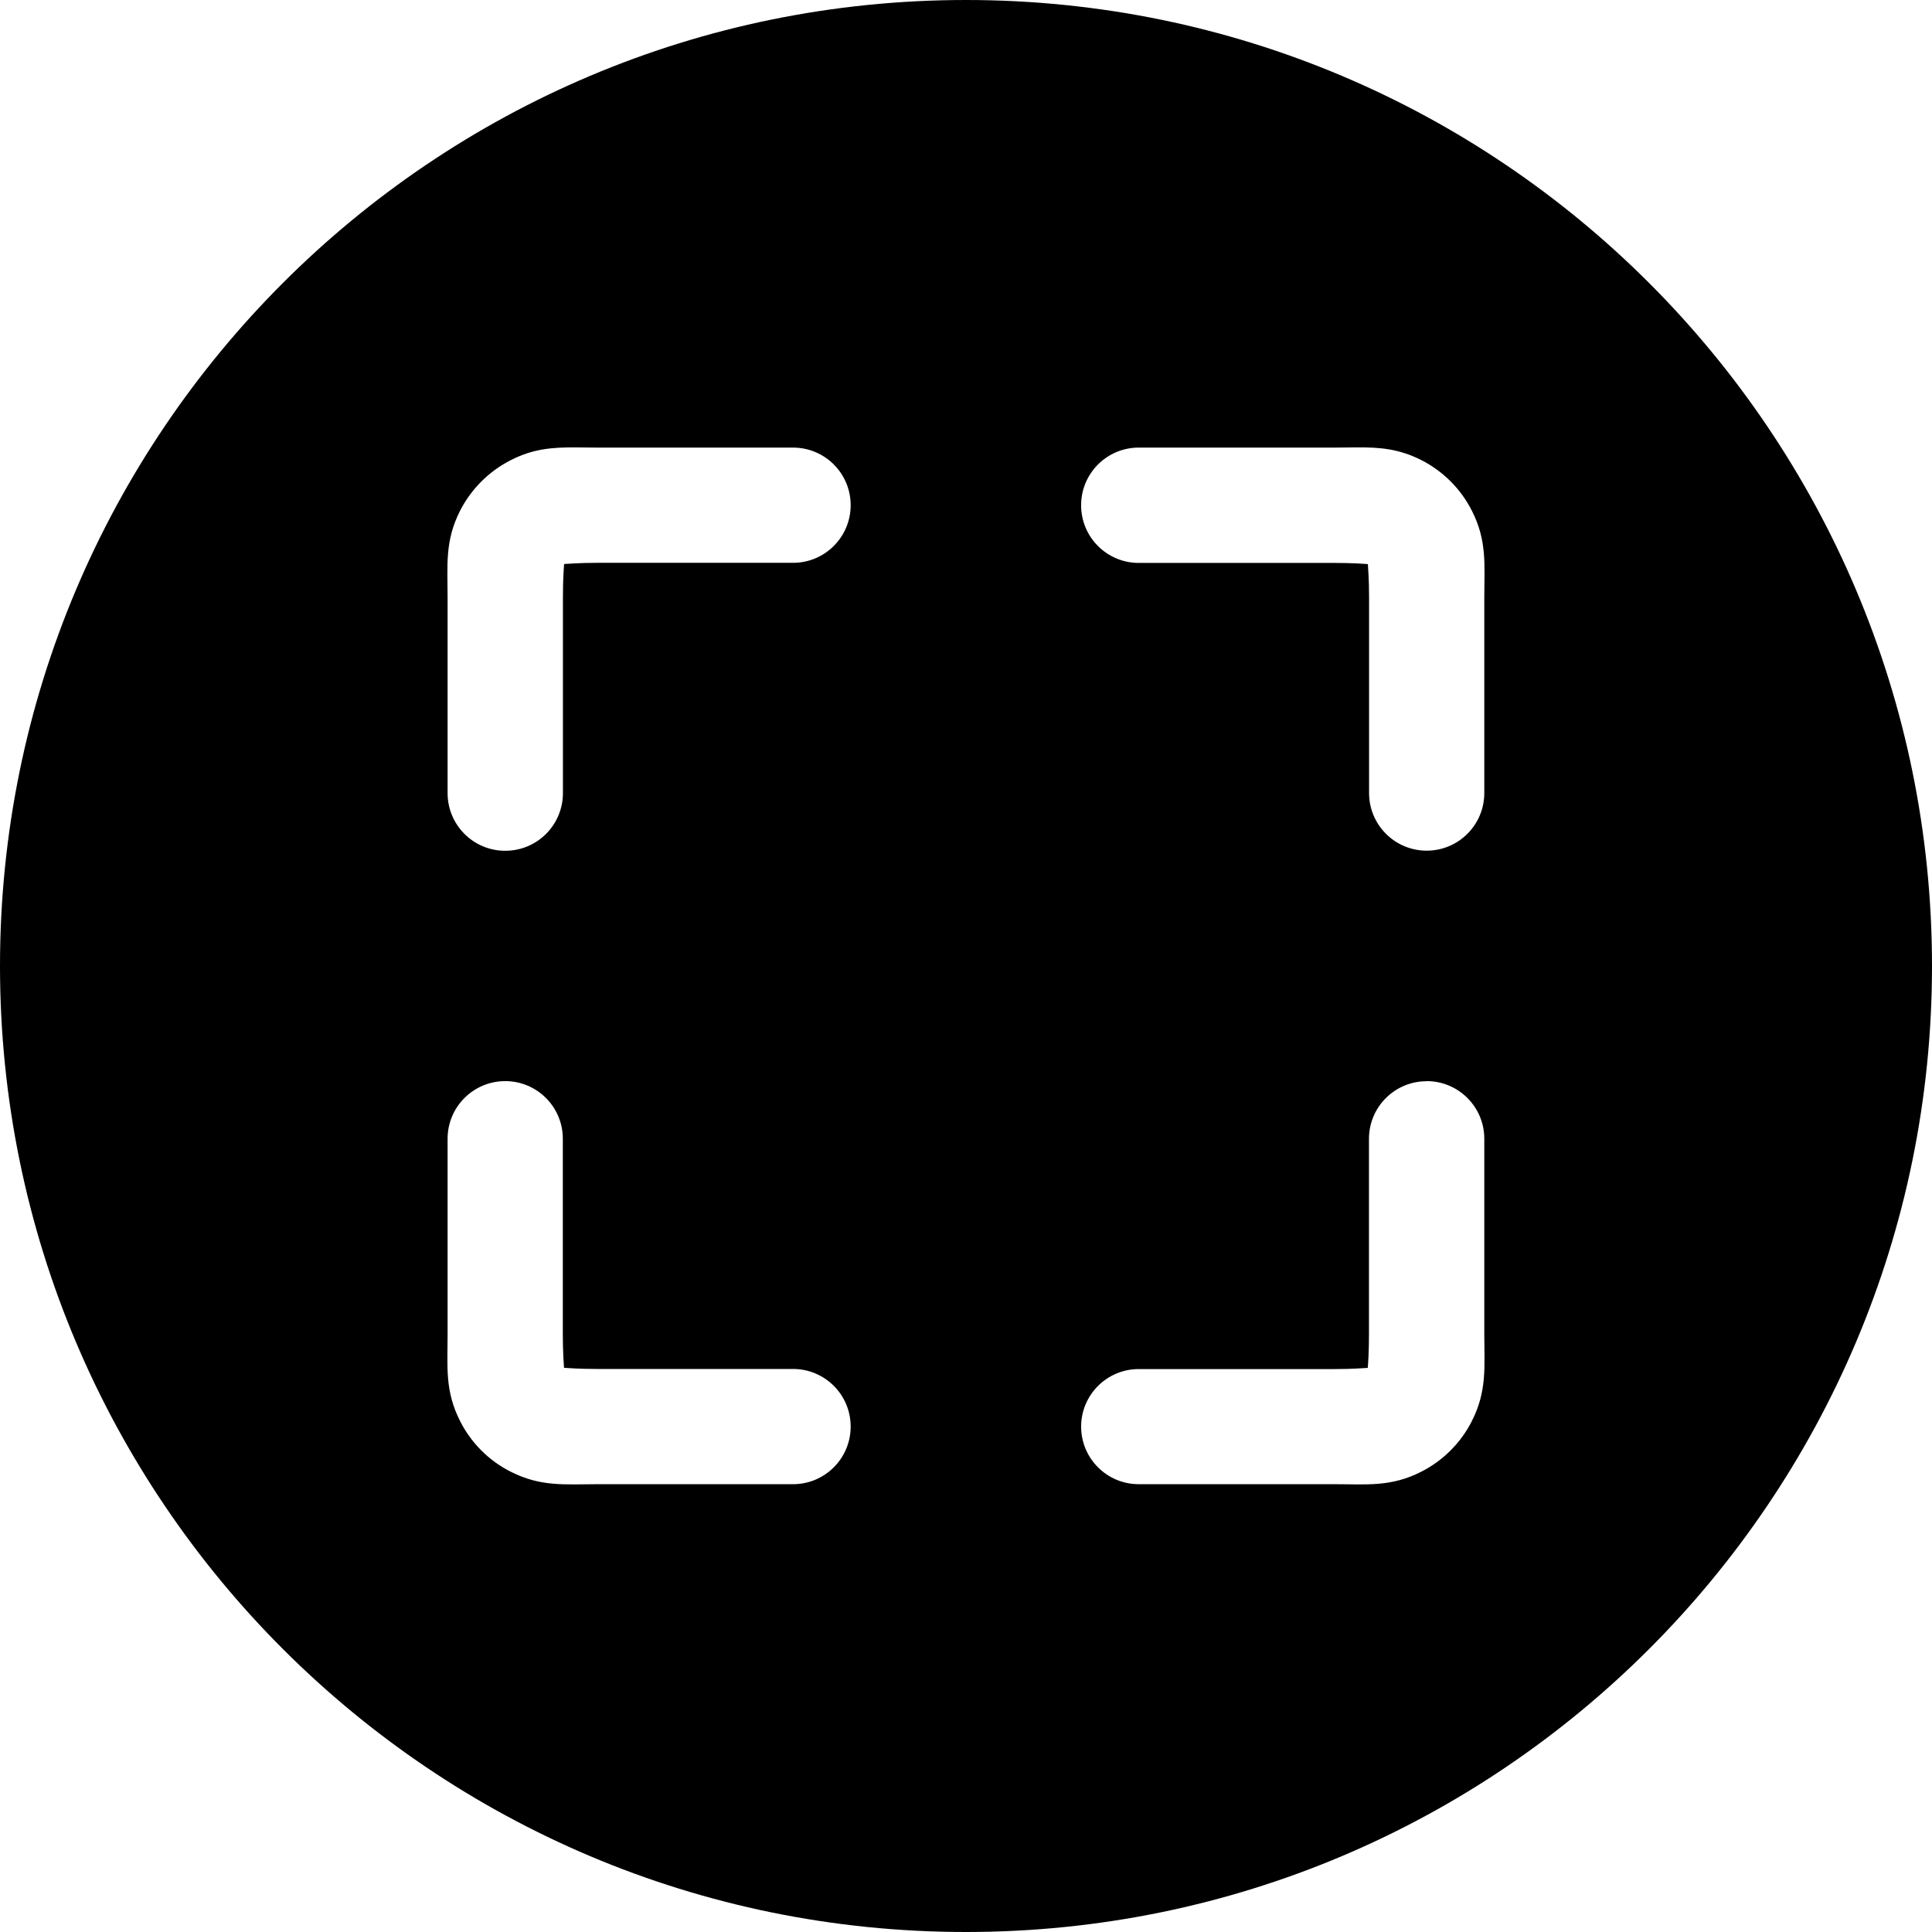
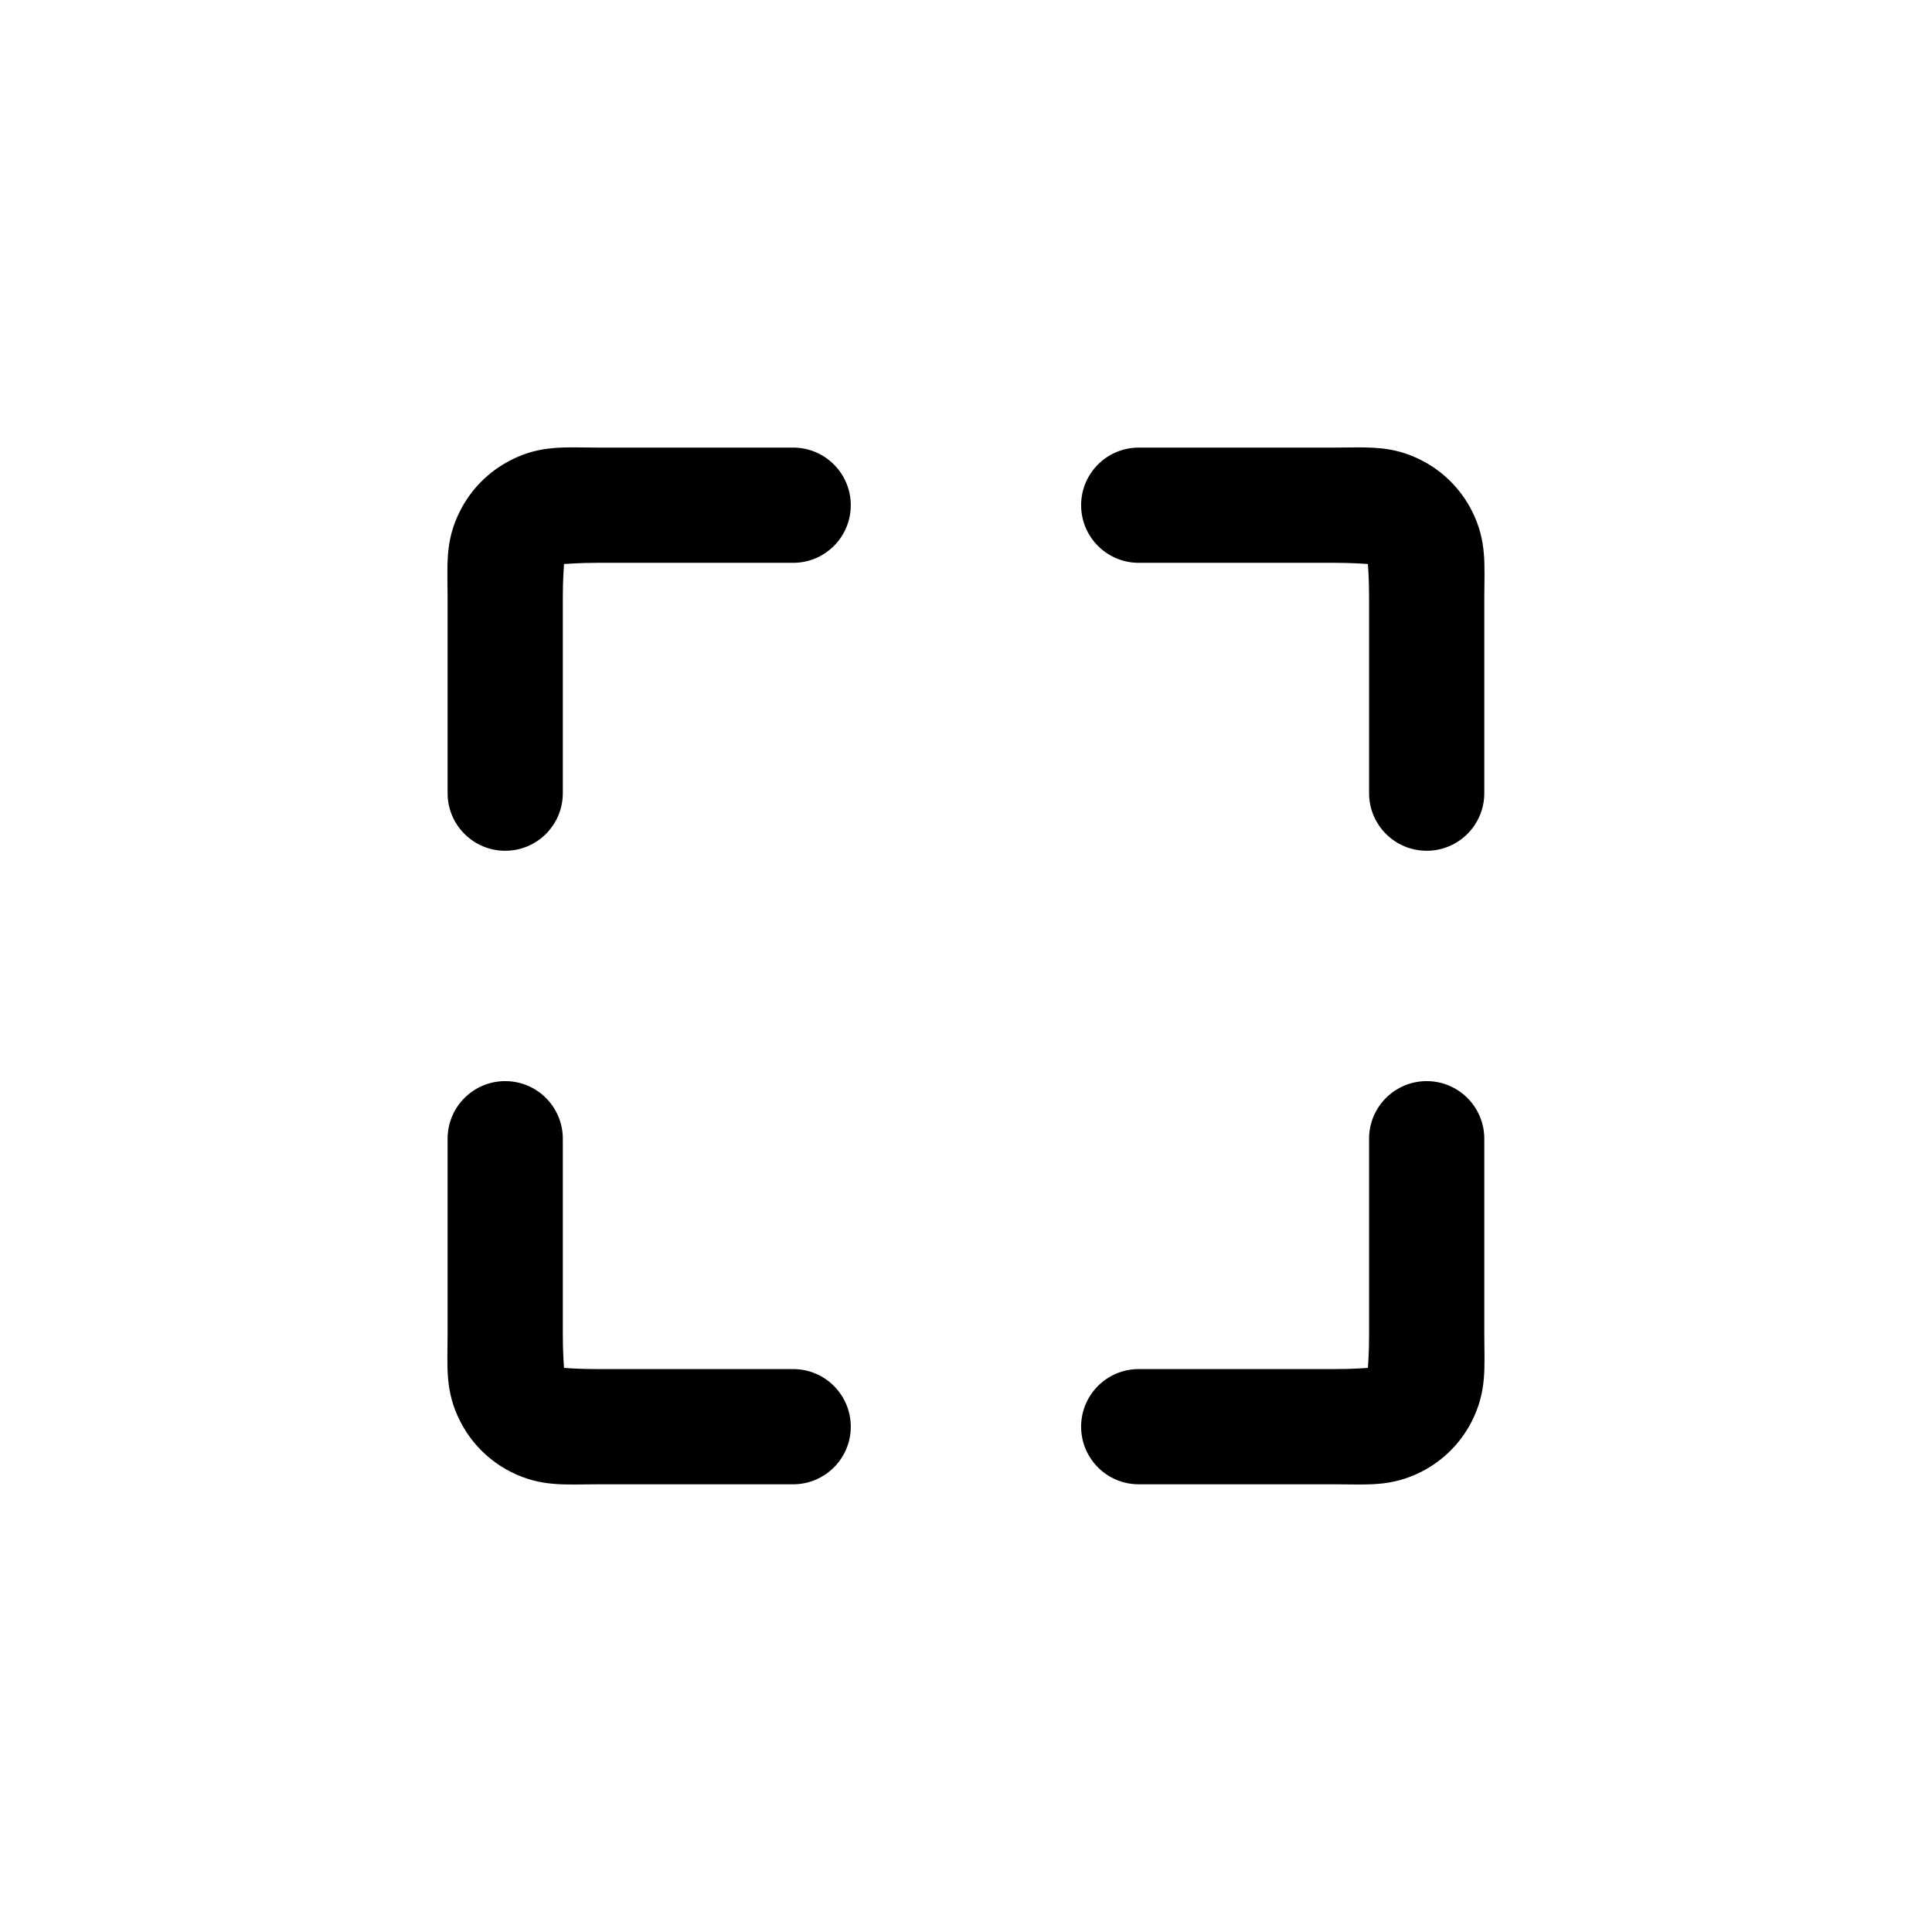
<svg xmlns="http://www.w3.org/2000/svg" width="600.25" height="600.25" viewBox="0 0 18.008 18.008" fill="currentColor" version="1.1">
-   <path d="M 9.004,5e-7 A 9.004,9.004 0 0 0 5e-7,9.004 9.004,9.004 0 0 0 9.004,18.008 9.004,9.004 0 0 0 18.008,9.004 9.004,9.004 0 0 0 9.004,5e-7 Z M 5.354,4.17 c 0.068,2.846e-4 0.138,0.002 0.213,0.002 h 1.825 a 0.537,0.537 0 0 1 0.537,0.537 0.537,0.537 0 0 1 -0.537,0.537 H 5.568 c -0.169,0 -0.267,0.009 -0.31,0.011 -0.003,0.044 -0.011,0.141 -0.011,0.31 V 7.393 A 0.537,0.537 0 0 1 4.709,7.93 0.537,0.537 0 0 1 4.172,7.393 V 5.568 c 0,-0.301 -0.027,-0.526 0.117,-0.809 C 4.393,4.557 4.557,4.393 4.759,4.29 4.971,4.181 5.151,4.17 5.354,4.17 Z m 7.299,0 c 0.203,-8.501e-4 0.383,0.011 0.596,0.119 0.202,0.103 0.366,0.267 0.469,0.469 0.145,0.284 0.117,0.509 0.117,0.809 v 1.825 a 0.537,0.537 0 0 1 -0.537,0.537 0.537,0.537 0 0 1 -0.537,-0.537 V 5.568 c 0,-0.169 -0.009,-0.267 -0.011,-0.31 -0.044,-0.003 -0.141,-0.011 -0.31,-0.011 H 10.614 A 0.537,0.537 0 0 1 10.077,4.709 0.537,0.537 0 0 1 10.614,4.172 h 1.825 c 0.075,0 0.146,-0.002 0.213,-0.002 z M 4.709,10.077 A 0.537,0.537 0 0 1 5.246,10.614 v 1.825 c 0,0.169 0.009,0.267 0.011,0.31 0.044,0.003 0.141,0.011 0.31,0.011 h 1.825 a 0.537,0.537 0 0 1 0.537,0.537 0.537,0.537 0 0 1 -0.537,0.537 H 5.568 c -0.301,0 -0.526,0.027 -0.809,-0.117 C 4.557,13.615 4.393,13.451 4.29,13.249 4.145,12.965 4.172,12.74 4.172,12.44 V 10.614 a 0.537,0.537 0 0 1 0.537,-0.537 z m 8.589,0 a 0.537,0.537 0 0 1 0.537,0.537 v 1.825 c 0,0.301 0.027,0.526 -0.117,0.809 -0.103,0.202 -0.267,0.366 -0.469,0.469 -0.284,0.145 -0.509,0.117 -0.809,0.117 H 10.614 A 0.537,0.537 0 0 1 10.077,13.298 0.537,0.537 0 0 1 10.614,12.761 h 1.825 c 0.169,0 0.267,-0.009 0.31,-0.011 0.003,-0.044 0.011,-0.141 0.011,-0.31 v -1.825 a 0.537,0.537 0 0 1 0.537,-0.537 z" />
+   <path d="M 5.317 4.17 C 5.128 4.171 4.958 4.188 4.759 4.29 C 4.557 4.393 4.393 4.557 4.29 4.759 C 4.145 5.042 4.172 5.267 4.172 5.568 L 4.172 7.393 A 0.537 0.537 0 0 0 4.709 7.93 A 0.537 0.537 0 0 0 5.246 7.393 L 5.246 5.568 C 5.246 5.399 5.255 5.301 5.257 5.257 C 5.301 5.255 5.399 5.246 5.568 5.246 L 7.393 5.246 A 0.537 0.537 0 0 0 7.93 4.709 A 0.537 0.537 0 0 0 7.393 4.172 L 5.568 4.172 C 5.493 4.172 5.422 4.171 5.354 4.17 C 5.342 4.17 5.329 4.17 5.317 4.17 z M 12.653 4.17 C 12.585 4.171 12.515 4.172 12.44 4.172 L 10.614 4.172 A 0.537 0.537 0 0 0 10.077 4.709 A 0.537 0.537 0 0 0 10.614 5.246 L 12.44 5.246 C 12.609 5.246 12.706 5.255 12.75 5.257 C 12.753 5.301 12.761 5.399 12.761 5.568 L 12.761 7.393 A 0.537 0.537 0 0 0 13.298 7.93 A 0.537 0.537 0 0 0 13.835 7.393 L 13.835 5.568 C 13.835 5.267 13.862 5.042 13.718 4.759 C 13.615 4.557 13.451 4.393 13.249 4.29 C 13.036 4.181 12.856 4.17 12.653 4.17 z M 4.709 10.077 A 0.537 0.537 0 0 0 4.172 10.614 L 4.172 12.44 C 4.172 12.74 4.145 12.965 4.29 13.249 C 4.393 13.451 4.557 13.615 4.759 13.718 C 5.042 13.862 5.267 13.835 5.568 13.835 L 7.393 13.835 A 0.537 0.537 0 0 0 7.93 13.298 A 0.537 0.537 0 0 0 7.393 12.761 L 5.568 12.761 C 5.399 12.761 5.301 12.753 5.257 12.75 C 5.255 12.706 5.246 12.609 5.246 12.44 L 5.246 10.614 A 0.537 0.537 0 0 0 4.709 10.077 z M 13.298 10.077 A 0.537 0.537 0 0 0 12.761 10.614 L 12.761 12.44 C 12.761 12.609 12.753 12.706 12.75 12.75 C 12.706 12.753 12.609 12.761 12.44 12.761 L 10.614 12.761 A 0.537 0.537 0 0 0 10.077 13.298 A 0.537 0.537 0 0 0 10.614 13.835 L 12.44 13.835 C 12.74 13.835 12.965 13.862 13.249 13.718 C 13.451 13.615 13.615 13.451 13.718 13.249 C 13.862 12.965 13.835 12.74 13.835 12.44 L 13.835 10.614 A 0.537 0.537 0 0 0 13.298 10.077 z " />
</svg>
